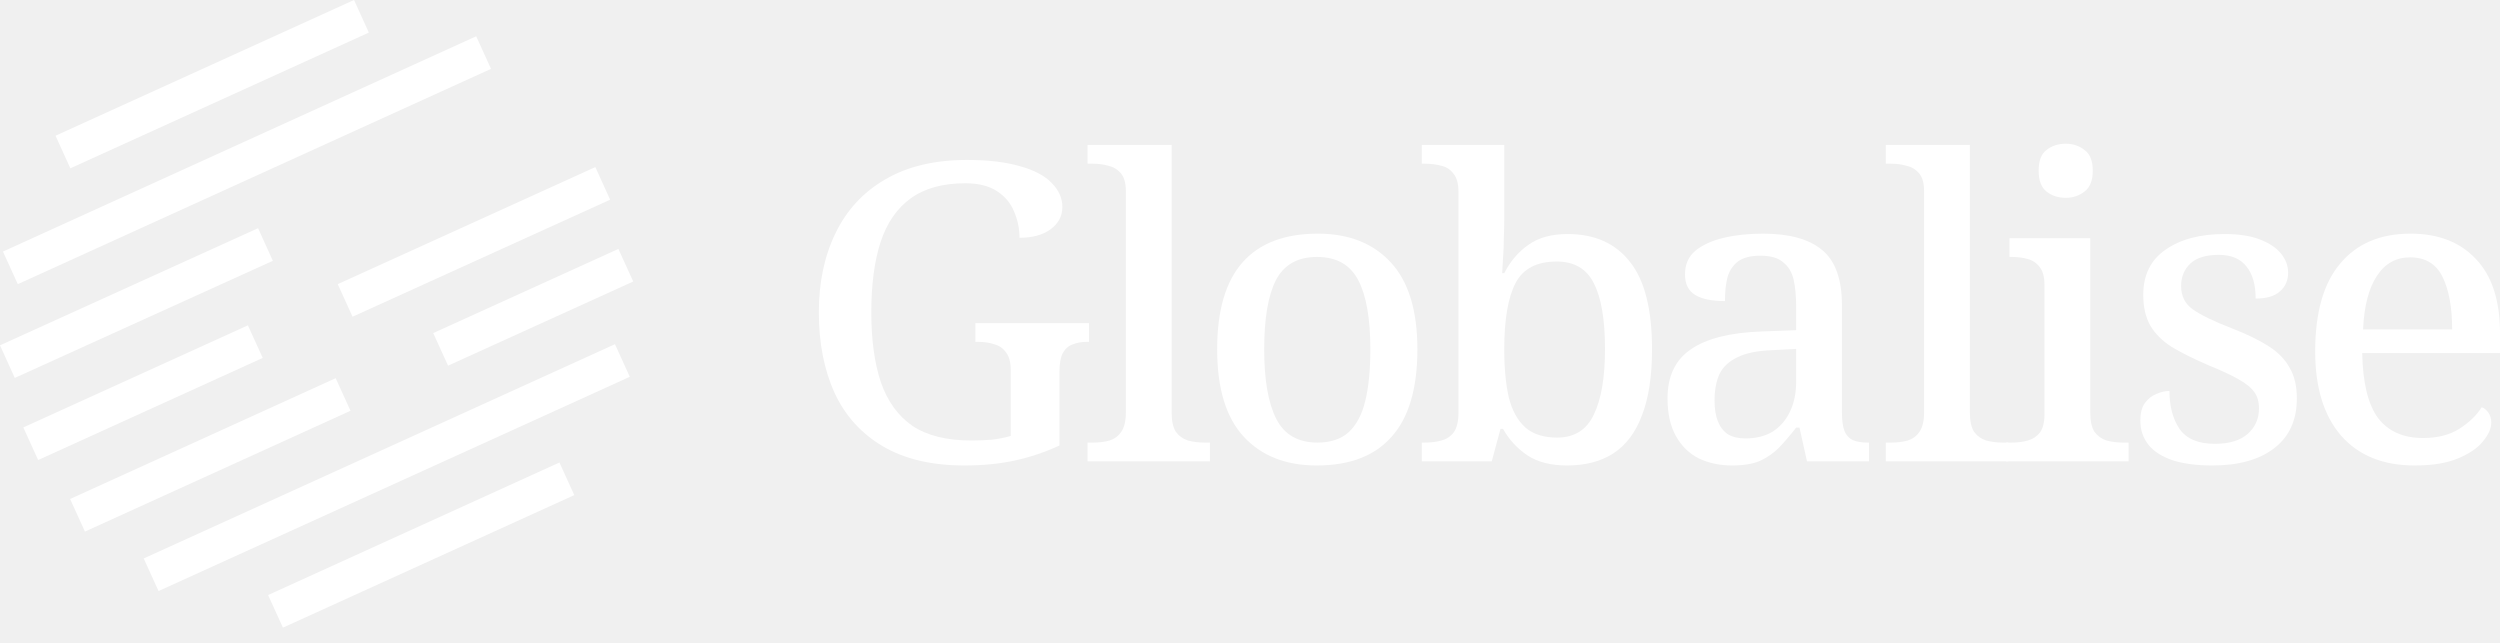
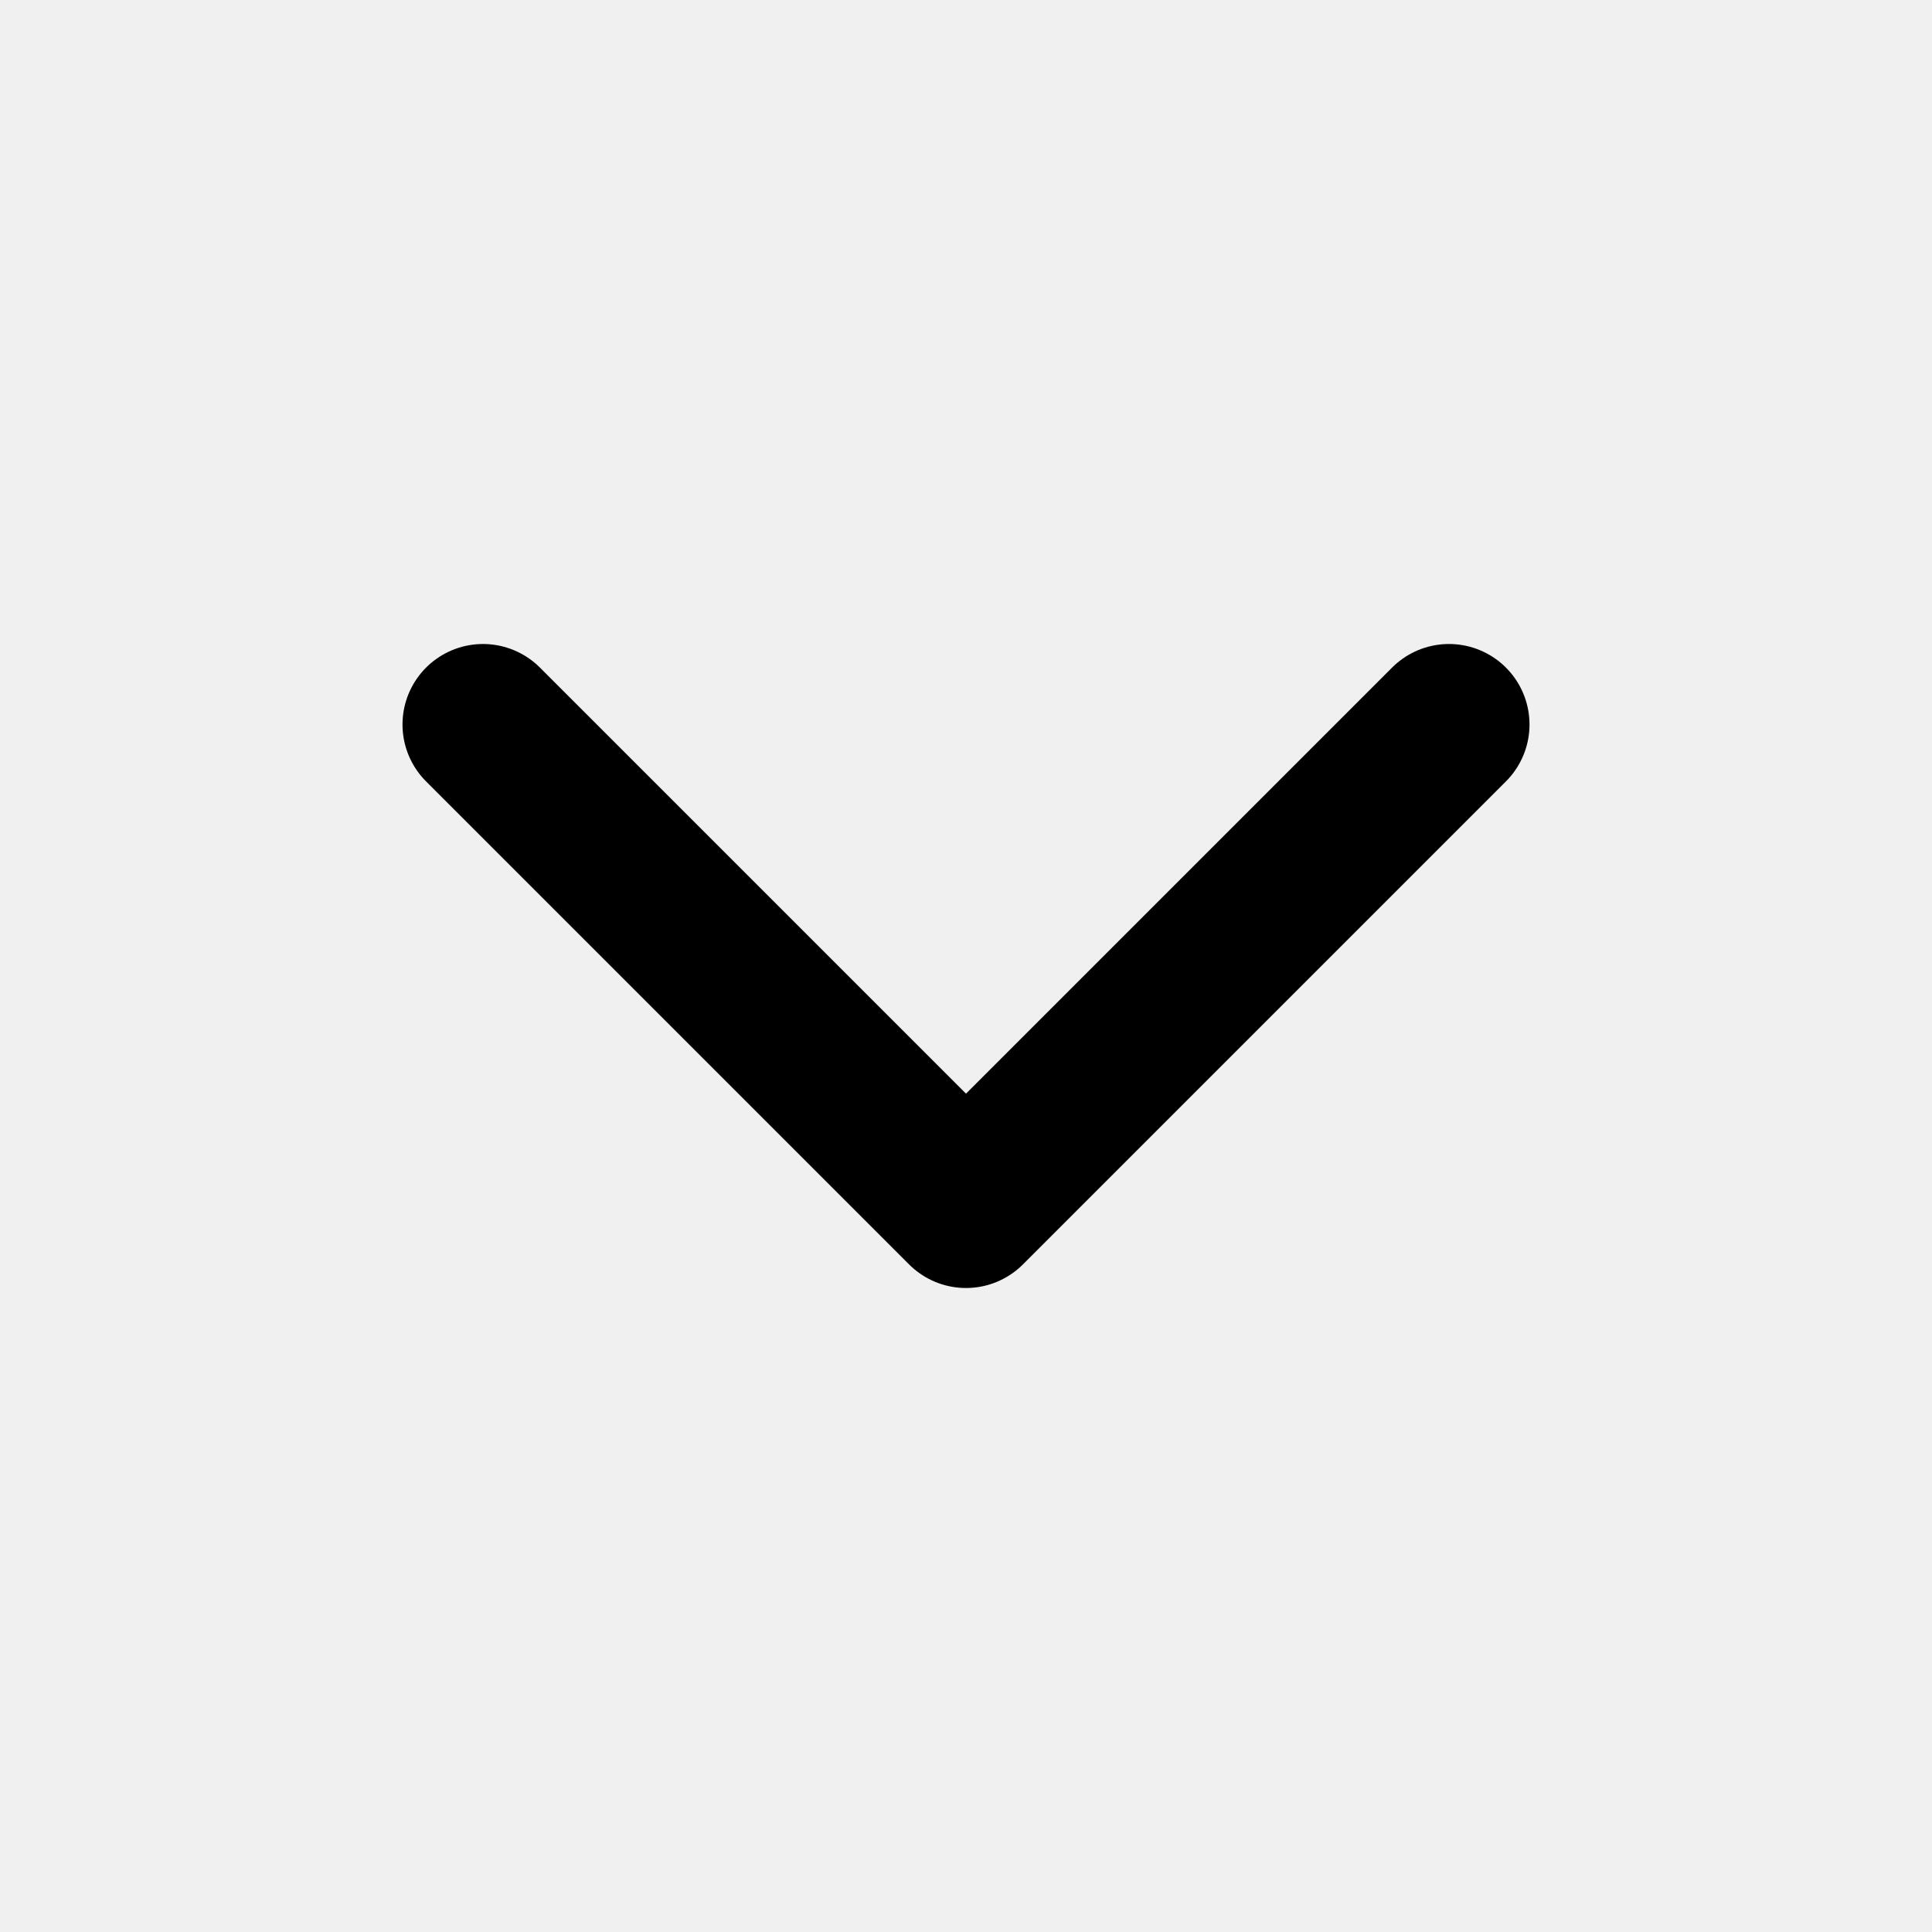
- <svg xmlns="http://www.w3.org/2000/svg" width="140" height="36" viewBox="0 0 140 36" fill="none">
-   <path d="M135.222 26.067C133.45 26.067 132.074 25.508 131.095 24.389C130.132 23.27 129.65 21.7 129.65 19.68C129.65 17.505 130.116 15.865 131.049 14.762C131.981 13.643 133.294 13.084 134.988 13.084C136.543 13.084 137.763 13.557 138.649 14.505C139.55 15.438 140.001 16.829 140.001 18.678V19.773H132.284C132.315 21.436 132.611 22.648 133.17 23.41C133.745 24.156 134.584 24.529 135.688 24.529C136.496 24.529 137.172 24.358 137.716 24.016C138.276 23.659 138.695 23.254 138.975 22.804C139.115 22.85 139.239 22.951 139.348 23.107C139.457 23.262 139.511 23.449 139.511 23.666C139.511 23.993 139.356 24.342 139.045 24.715C138.75 25.088 138.283 25.407 137.646 25.671C137.024 25.935 136.216 26.067 135.222 26.067ZM137.32 18.445C137.32 17.217 137.141 16.238 136.784 15.508C136.426 14.777 135.82 14.412 134.965 14.412C134.173 14.412 133.551 14.762 133.1 15.461C132.649 16.145 132.393 17.139 132.331 18.445H137.32Z" fill="white" />
-   <path d="M123.892 26.067C123.037 26.067 122.306 25.973 121.7 25.787C121.094 25.585 120.636 25.297 120.325 24.924C120.014 24.536 119.859 24.077 119.859 23.549C119.859 23.129 119.944 22.803 120.115 22.57C120.301 22.321 120.519 22.15 120.768 22.057C121.016 21.948 121.257 21.894 121.49 21.894C121.49 22.749 121.677 23.456 122.05 24.015C122.438 24.575 123.099 24.854 124.032 24.854C124.84 24.854 125.454 24.668 125.873 24.295C126.293 23.922 126.503 23.448 126.503 22.873C126.503 22.5 126.417 22.197 126.246 21.964C126.075 21.715 125.78 21.474 125.36 21.241C124.956 21.008 124.389 20.744 123.659 20.449C122.835 20.091 122.151 19.75 121.607 19.423C121.079 19.081 120.682 18.685 120.418 18.234C120.154 17.768 120.022 17.193 120.022 16.509C120.022 15.406 120.434 14.567 121.257 13.992C122.097 13.401 123.2 13.106 124.568 13.106C125.376 13.106 126.036 13.207 126.549 13.409C127.078 13.611 127.474 13.875 127.738 14.202C128.002 14.528 128.135 14.885 128.135 15.274C128.135 15.709 127.979 16.059 127.668 16.323C127.373 16.587 126.922 16.719 126.316 16.719C126.316 15.942 126.145 15.344 125.803 14.924C125.461 14.489 124.948 14.272 124.265 14.272C123.534 14.272 122.998 14.435 122.656 14.761C122.314 15.088 122.143 15.507 122.143 16.02C122.143 16.579 122.361 17.014 122.796 17.325C123.231 17.636 123.969 17.994 125.011 18.398C125.85 18.724 126.534 19.058 127.062 19.4C127.591 19.742 127.979 20.146 128.228 20.612C128.492 21.063 128.624 21.63 128.624 22.314C128.624 23.526 128.197 24.458 127.342 25.111C126.503 25.748 125.353 26.067 123.892 26.067Z" fill="white" />
-   <path d="M112.346 25.834V24.785H112.649C112.991 24.785 113.294 24.746 113.558 24.668C113.838 24.59 114.063 24.443 114.234 24.225C114.405 23.992 114.491 23.65 114.491 23.2V15.973C114.491 15.523 114.405 15.189 114.234 14.971C114.063 14.738 113.838 14.582 113.558 14.505C113.278 14.427 112.975 14.388 112.649 14.388H112.532V13.339H117.055V23.106C117.055 23.572 117.133 23.93 117.288 24.178C117.459 24.412 117.685 24.575 117.964 24.668C118.26 24.746 118.57 24.785 118.897 24.785H119.2V25.834H112.346ZM115.68 11.078C115.26 11.078 114.903 10.962 114.607 10.729C114.312 10.495 114.164 10.107 114.164 9.563C114.164 9.004 114.312 8.615 114.607 8.398C114.903 8.164 115.26 8.048 115.68 8.048C116.084 8.048 116.433 8.164 116.729 8.398C117.04 8.615 117.195 9.004 117.195 9.563C117.195 10.107 117.04 10.495 116.729 10.729C116.433 10.962 116.084 11.078 115.68 11.078Z" fill="white" />
-   <path d="M105.603 25.834V24.785H105.906C106.248 24.785 106.559 24.746 106.839 24.668C107.119 24.575 107.336 24.412 107.492 24.179C107.663 23.93 107.748 23.573 107.748 23.106V10.705C107.748 10.255 107.655 9.921 107.468 9.703C107.282 9.486 107.049 9.346 106.769 9.284C106.505 9.206 106.217 9.167 105.906 9.167H105.603V8.118H110.313V23.106C110.313 23.573 110.39 23.93 110.546 24.179C110.717 24.412 110.942 24.575 111.222 24.668C111.517 24.746 111.828 24.785 112.154 24.785H112.457V25.834H105.603Z" fill="white" />
-   <path d="M96.994 26.067C96.31 26.067 95.689 25.935 95.129 25.671C94.585 25.391 94.158 24.972 93.847 24.412C93.536 23.853 93.381 23.153 93.381 22.314C93.381 21.071 93.816 20.154 94.686 19.564C95.557 18.958 96.885 18.623 98.673 18.561L100.584 18.491V17.139C100.584 16.58 100.538 16.09 100.445 15.671C100.351 15.251 100.157 14.925 99.862 14.692C99.582 14.443 99.154 14.319 98.579 14.319C98.035 14.319 97.616 14.428 97.321 14.645C97.041 14.863 96.847 15.158 96.738 15.531C96.644 15.904 96.598 16.347 96.598 16.86C95.852 16.86 95.292 16.743 94.919 16.51C94.546 16.277 94.36 15.896 94.36 15.368C94.36 14.808 94.554 14.366 94.943 14.039C95.347 13.713 95.875 13.472 96.528 13.317C97.196 13.161 97.927 13.084 98.719 13.084C100.196 13.084 101.299 13.386 102.03 13.993C102.776 14.599 103.149 15.632 103.149 17.093V23.107C103.149 23.542 103.195 23.884 103.289 24.132C103.382 24.366 103.537 24.537 103.755 24.645C103.973 24.738 104.252 24.785 104.594 24.785H104.664V25.834H101.191L100.771 23.946H100.584C100.258 24.366 99.939 24.738 99.629 25.065C99.318 25.376 98.96 25.624 98.556 25.811C98.152 25.982 97.631 26.067 96.994 26.067ZM97.74 24.552C98.331 24.552 98.836 24.428 99.256 24.179C99.675 23.915 100.002 23.542 100.235 23.06C100.468 22.578 100.584 22.019 100.584 21.382V19.54L99.232 19.61C98.409 19.641 97.764 19.773 97.297 20.007C96.831 20.224 96.497 20.535 96.295 20.939C96.108 21.343 96.015 21.84 96.015 22.431C96.015 22.897 96.077 23.285 96.202 23.596C96.326 23.907 96.512 24.148 96.761 24.319C97.025 24.474 97.352 24.552 97.74 24.552Z" fill="white" />
-   <path d="M87.758 26.067C86.857 26.067 86.119 25.88 85.544 25.507C84.969 25.119 84.51 24.622 84.168 24.015H84.028L83.539 25.834H79.622V24.785H79.785C80.127 24.785 80.438 24.746 80.718 24.668C81.013 24.59 81.246 24.435 81.417 24.202C81.588 23.953 81.674 23.588 81.674 23.106V10.752C81.674 10.286 81.581 9.944 81.394 9.726C81.223 9.493 80.998 9.346 80.718 9.284C80.438 9.206 80.127 9.167 79.785 9.167H79.622V8.118H84.238V12.314C84.238 12.578 84.231 12.912 84.215 13.316C84.215 13.72 84.199 14.109 84.168 14.482C84.153 14.839 84.137 15.111 84.122 15.297H84.238C84.58 14.629 85.031 14.101 85.59 13.712C86.15 13.308 86.88 13.106 87.782 13.106C89.305 13.106 90.471 13.627 91.279 14.668C92.102 15.694 92.514 17.326 92.514 19.563C92.514 21.055 92.328 22.283 91.955 23.246C91.597 24.21 91.061 24.925 90.346 25.391C89.647 25.841 88.784 26.067 87.758 26.067ZM87.199 24.505C88.163 24.505 88.846 24.078 89.251 23.223C89.67 22.368 89.88 21.141 89.88 19.54C89.88 17.893 89.67 16.665 89.251 15.857C88.846 15.049 88.155 14.645 87.176 14.645C86.057 14.645 85.287 15.049 84.868 15.857C84.448 16.665 84.238 17.901 84.238 19.563C84.238 20.62 84.324 21.521 84.495 22.267C84.681 22.998 84.992 23.557 85.427 23.945C85.862 24.319 86.453 24.505 87.199 24.505Z" fill="white" />
-   <path d="M73.733 26.067C72.007 26.067 70.647 25.531 69.653 24.459C68.658 23.387 68.161 21.755 68.161 19.564C68.161 17.388 68.635 15.764 69.583 14.692C70.531 13.62 71.938 13.084 73.802 13.084C75.528 13.084 76.888 13.62 77.882 14.692C78.877 15.764 79.374 17.388 79.374 19.564C79.374 21.755 78.892 23.387 77.929 24.459C76.981 25.531 75.582 26.067 73.733 26.067ZM73.779 24.785C74.51 24.785 75.092 24.591 75.528 24.202C75.963 23.798 76.274 23.208 76.46 22.431C76.647 21.654 76.74 20.698 76.74 19.564C76.74 17.839 76.514 16.549 76.064 15.694C75.613 14.824 74.844 14.389 73.756 14.389C72.668 14.389 71.899 14.824 71.448 15.694C71.013 16.549 70.795 17.839 70.795 19.564C70.795 21.273 71.02 22.571 71.471 23.456C71.922 24.342 72.691 24.785 73.779 24.785Z" fill="white" />
-   <path d="M60.903 25.834V24.785H61.206C61.548 24.785 61.859 24.746 62.139 24.668C62.419 24.575 62.636 24.412 62.792 24.179C62.963 23.93 63.048 23.573 63.048 23.106V10.705C63.048 10.255 62.955 9.921 62.768 9.703C62.582 9.486 62.349 9.346 62.069 9.284C61.805 9.206 61.517 9.167 61.206 9.167H60.903V8.118H65.612V23.106C65.612 23.573 65.69 23.93 65.846 24.179C66.017 24.412 66.242 24.575 66.522 24.668C66.817 24.746 67.128 24.785 67.454 24.785H67.757V25.834H60.903Z" fill="white" />
-   <path d="M54.015 26.067C52.181 26.067 50.658 25.709 49.445 24.995C48.233 24.28 47.332 23.285 46.741 22.011C46.151 20.721 45.855 19.214 45.855 17.489C45.855 15.81 46.166 14.334 46.788 13.06C47.409 11.77 48.334 10.768 49.562 10.053C50.805 9.322 52.336 8.957 54.154 8.957C55.336 8.957 56.323 9.074 57.115 9.307C57.908 9.525 58.498 9.835 58.887 10.239C59.291 10.643 59.493 11.094 59.493 11.591C59.493 12.104 59.268 12.524 58.817 12.85C58.382 13.161 57.807 13.316 57.092 13.316C57.092 12.803 56.991 12.314 56.789 11.848C56.602 11.382 56.284 11.001 55.833 10.706C55.382 10.41 54.792 10.263 54.061 10.263C52.802 10.263 51.784 10.542 51.007 11.102C50.23 11.661 49.663 12.485 49.306 13.573C48.964 14.645 48.793 15.95 48.793 17.489C48.793 19.027 48.971 20.333 49.329 21.405C49.702 22.477 50.292 23.293 51.101 23.852C51.924 24.396 53.02 24.668 54.388 24.668C54.792 24.668 55.18 24.653 55.553 24.622C55.942 24.575 56.291 24.505 56.602 24.412V20.752C56.602 20.302 56.517 19.967 56.346 19.75C56.191 19.517 55.973 19.361 55.693 19.284C55.429 19.19 55.118 19.144 54.761 19.144H54.621V18.095H60.985V19.144H60.869C60.573 19.144 60.309 19.19 60.076 19.284C59.843 19.361 59.656 19.524 59.516 19.773C59.392 20.006 59.33 20.364 59.33 20.845V24.948C58.522 25.321 57.69 25.601 56.836 25.787C55.981 25.974 55.04 26.067 54.015 26.067Z" fill="white" />
-   <path d="M32.159 27.725L15.844 35.147L15.014 33.323L31.329 25.9L32.159 27.725ZM35.268 21.1L8.878 33.098L8.048 31.274L34.438 19.275L35.268 21.1ZM19.628 23.002L4.757 29.768L3.926 27.944L18.798 21.179L19.628 23.002ZM14.712 20.043L2.136 25.761L1.306 23.936L13.882 18.219L14.712 20.043ZM15.28 14.604L0.828 21.163L0 19.339L14.452 12.779L15.28 14.604ZM35.46 15.763L25.091 20.477L24.261 18.653L34.63 13.94L35.46 15.763ZM34.168 11.182L19.742 17.736L18.913 15.912L33.339 9.357L34.168 11.182ZM27.497 3.855L0.997 15.912L0.166 14.088L26.667 2.032L27.497 3.855ZM20.655 1.824L3.939 9.425L3.11 7.601L19.826 0L20.655 1.824Z" fill="white" />
+ <svg xmlns="http://www.w3.org/2000/svg" width="24" height="24" viewBox="0 0 24 24" fill="none">
+   <path d="M6 9L12 15L18 9" stroke="currentColor" stroke-width="2" stroke-linecap="round" stroke-linejoin="round" />
</svg>
